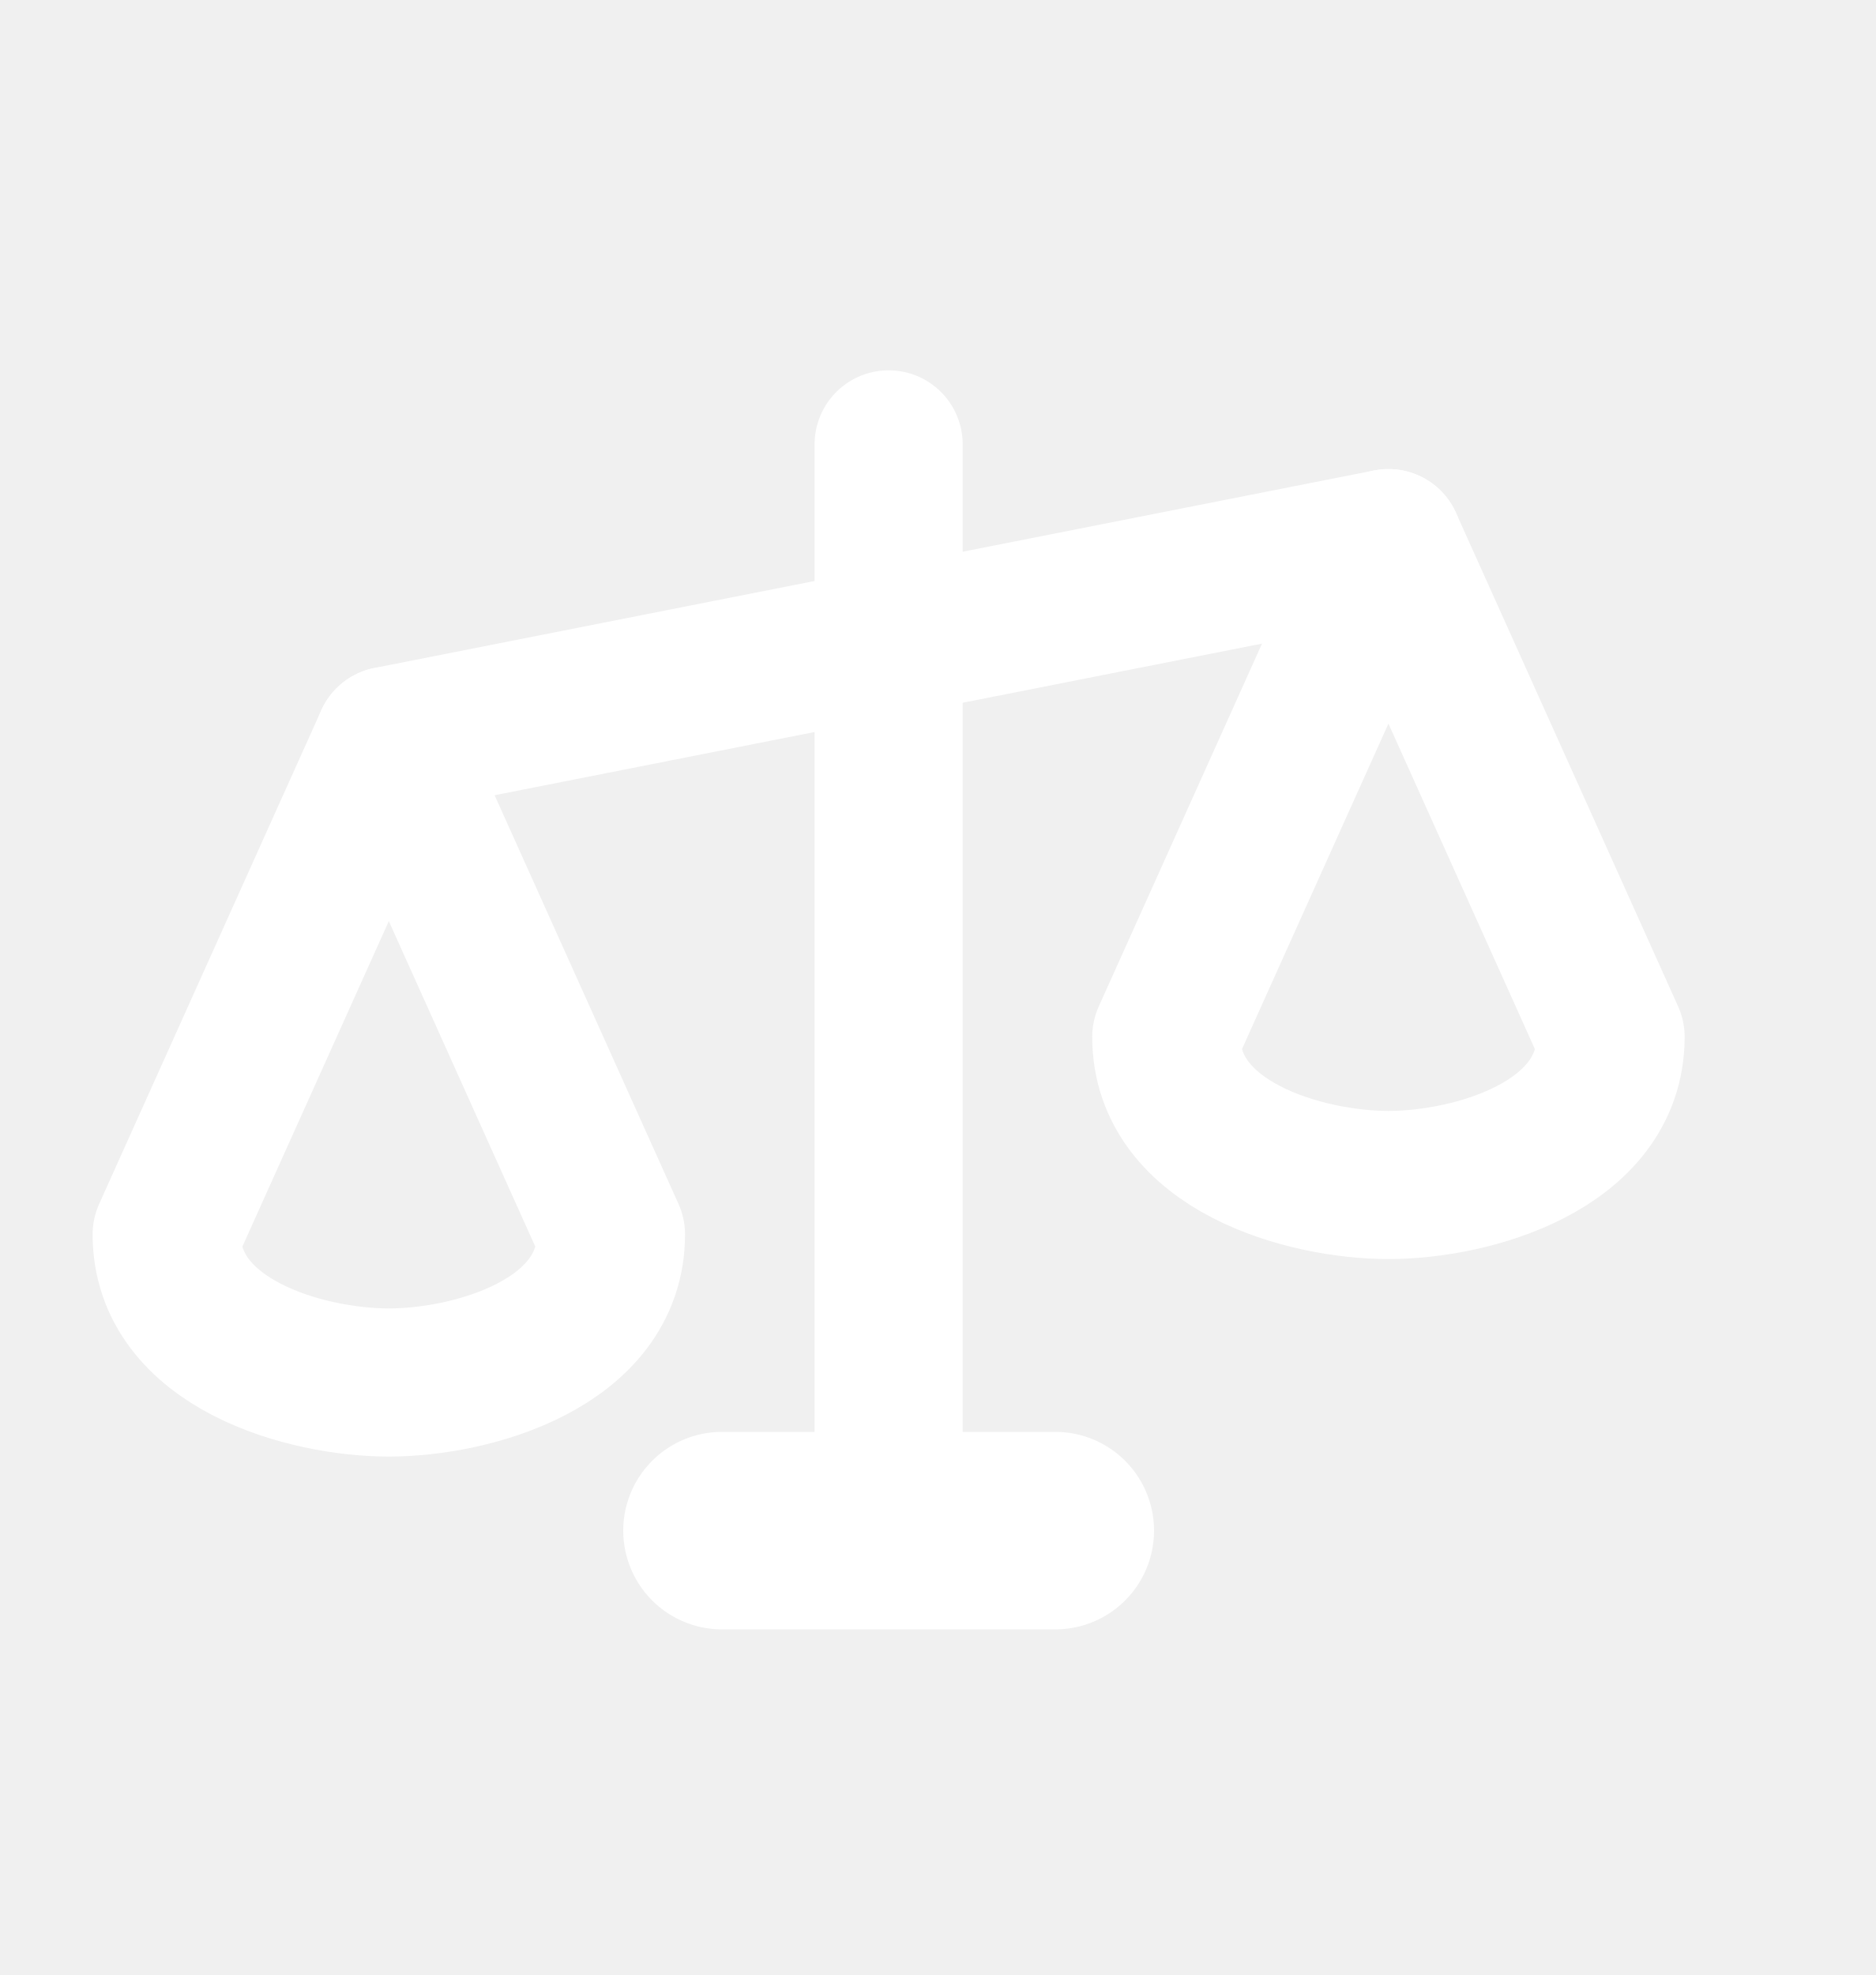
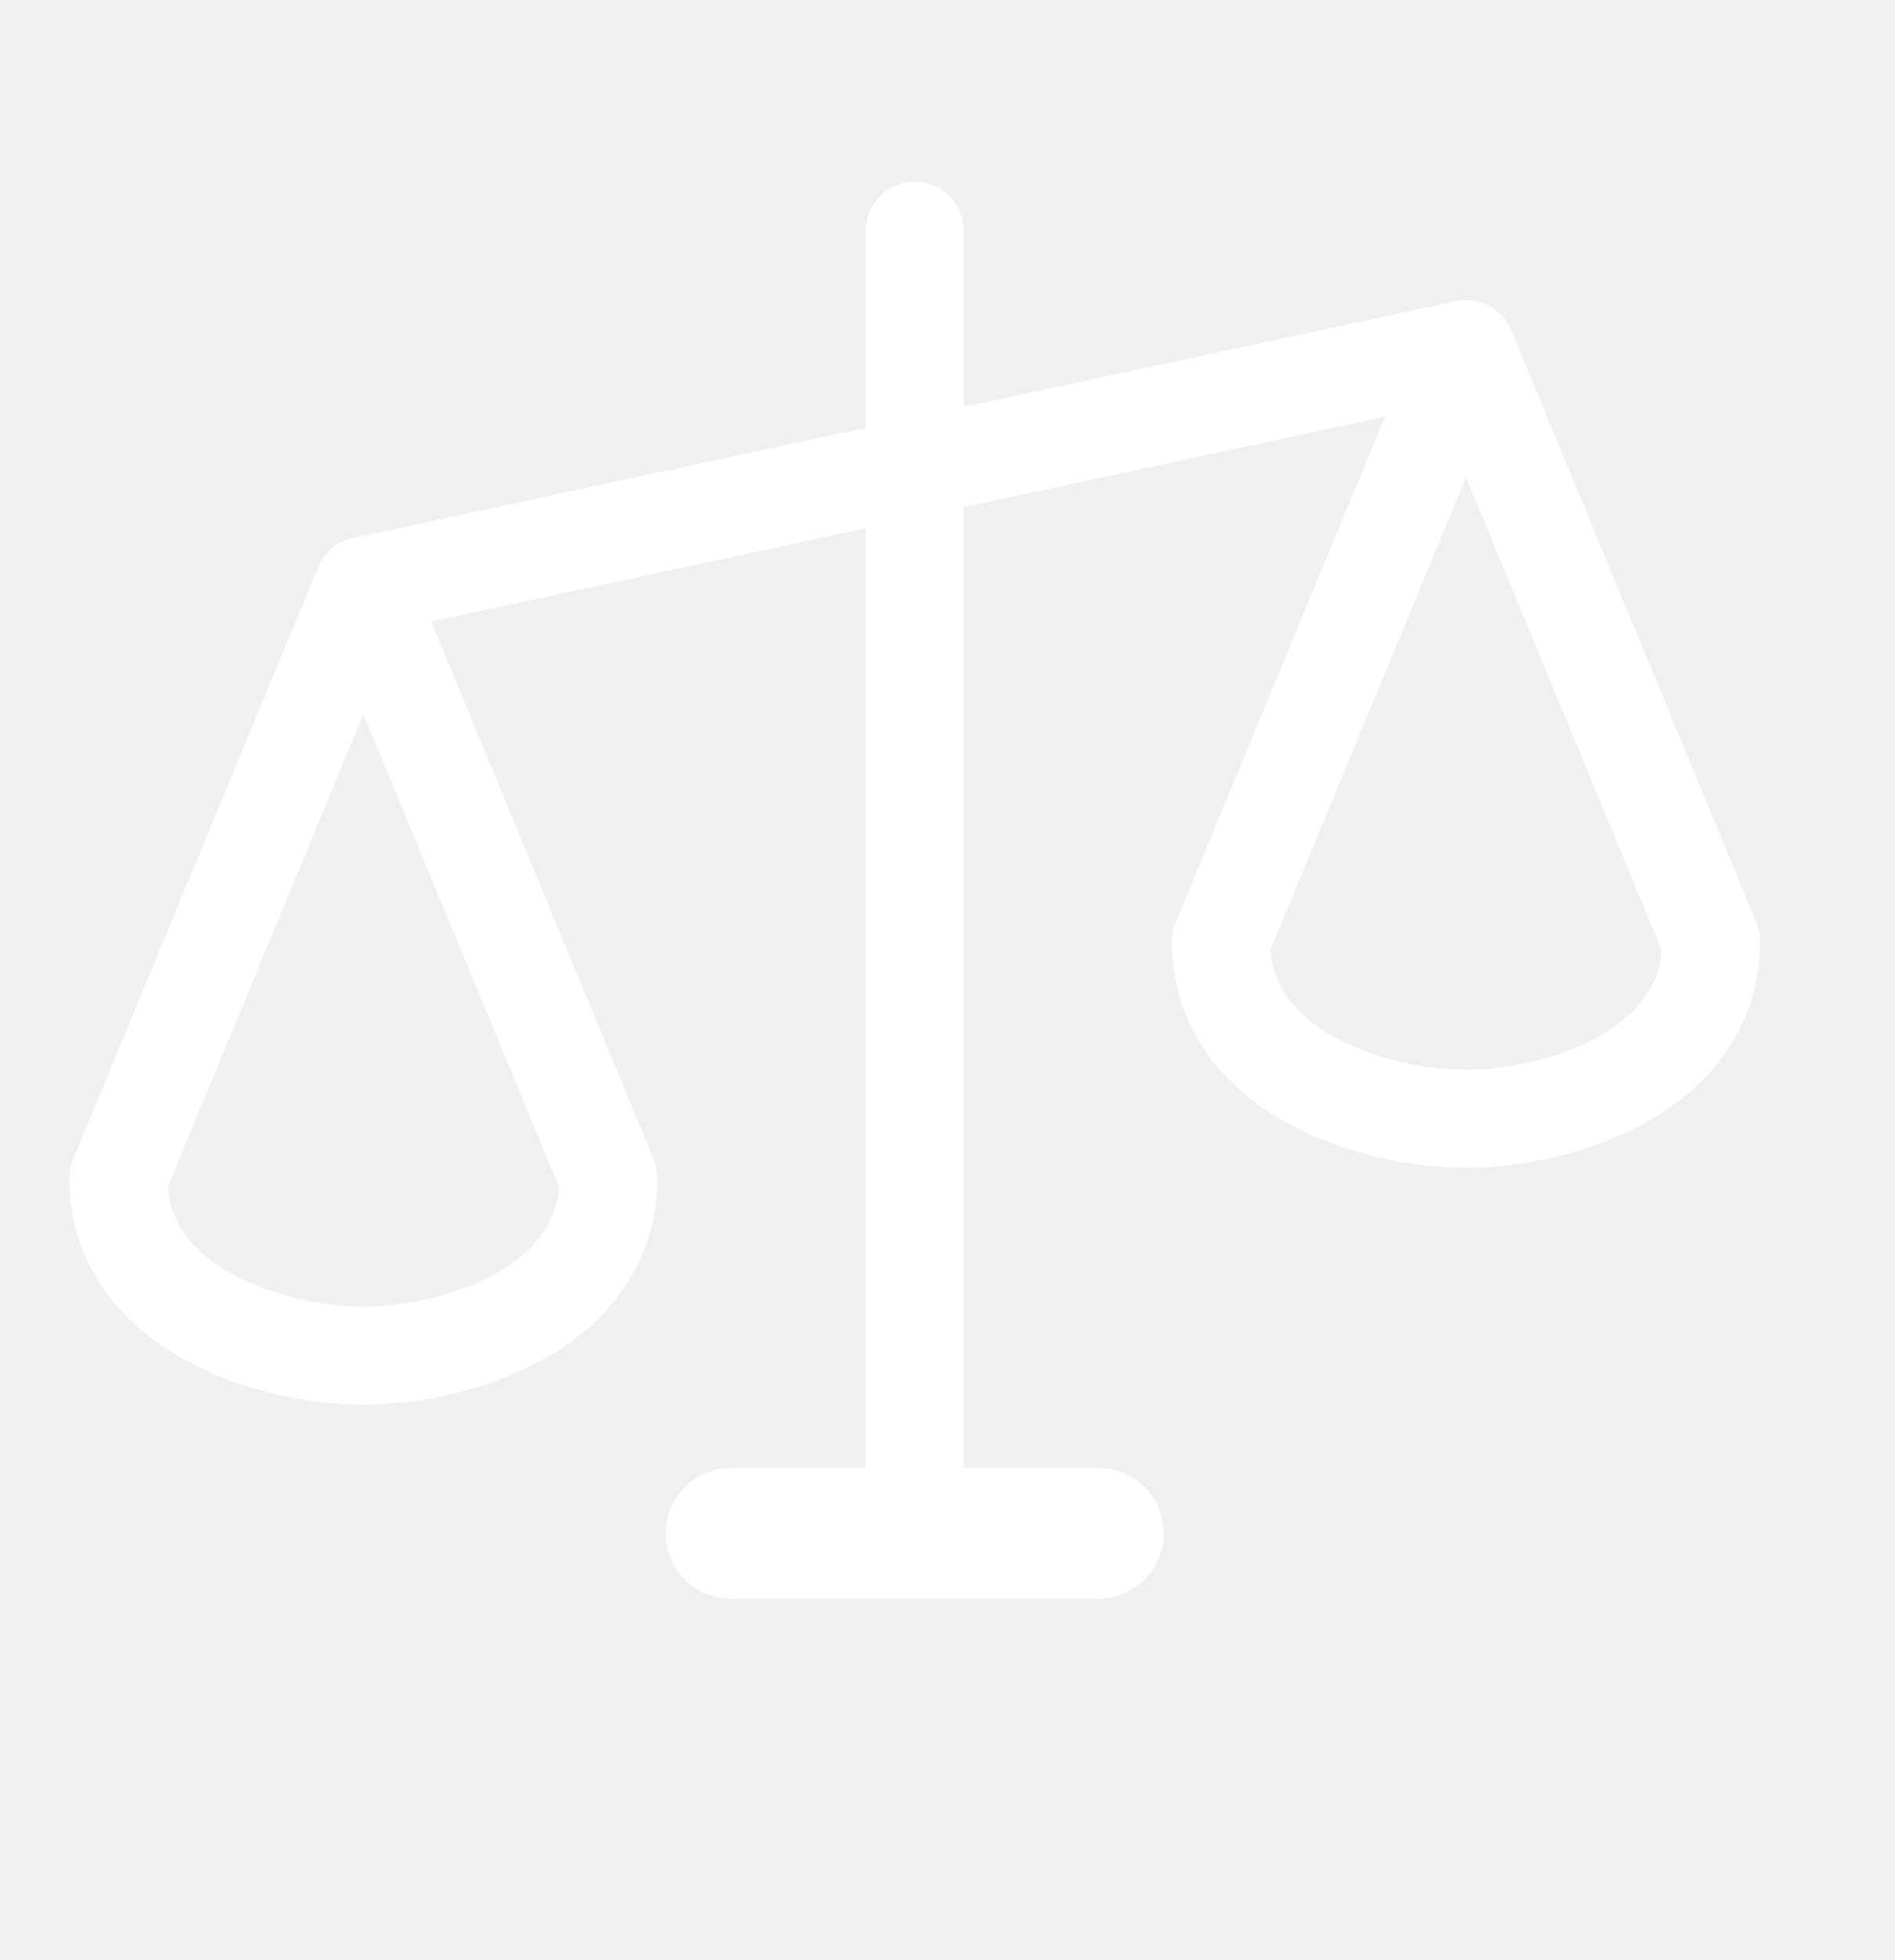
- <svg xmlns="http://www.w3.org/2000/svg" width="19" height="20" viewBox="0 0 19 20" fill="none">
-   <path d="M9 4.5V15.5" stroke="white" stroke-width="1.5" stroke-linecap="round" stroke-linejoin="round" />
-   <path d="M7.312 15.5H10.688" stroke="white" stroke-width="2" stroke-linecap="round" stroke-linejoin="round" />
-   <path d="M3.938 7.5L14.062 5.5" stroke="white" stroke-width="1.5" stroke-linecap="round" stroke-linejoin="round" />
-   <path d="M1.688 12.5C1.688 13.606 3.094 14 3.938 14C4.781 14 6.188 13.606 6.188 12.5L3.938 7.5L1.688 12.5Z" stroke="white" stroke-width="1.5" stroke-linecap="round" stroke-linejoin="round" />
-   <path d="M11.812 10.5C11.812 11.606 13.219 12 14.062 12C14.906 12 16.312 11.606 16.312 10.5L14.062 5.5L11.812 10.5Z" stroke="white" stroke-width="1.5" stroke-linecap="round" stroke-linejoin="round" />
+ <svg xmlns="http://www.w3.org/2000/svg" width="29" height="30" viewBox="0 0 29 30" fill="none">
+   <g clip-path="url(#clip0_4154_4362)">
+     <path d="M14 3.531V23.469" stroke="white" stroke-width="1.5" stroke-linecap="round" stroke-linejoin="round" />
+     <path d="M11.188 23.469H16.812" stroke="white" stroke-width="2" stroke-linecap="round" stroke-linejoin="round" />
+     <path d="M5.562 8.969L22.438 5.344" stroke="white" stroke-width="1.5" stroke-linecap="round" stroke-linejoin="round" />
+     <path d="M1.812 18.031C1.812 20.036 4.156 20.75 5.562 20.75C6.969 20.75 9.312 20.036 9.312 18.031L5.562 8.969L1.812 18.031Z" stroke="white" stroke-width="1.5" stroke-linecap="round" stroke-linejoin="round" />
+     <path d="M18.688 14.406C18.688 16.411 21.031 17.125 22.438 17.125C23.844 17.125 26.188 16.411 26.188 14.406L22.438 5.344L18.688 14.406Z" stroke="white" stroke-width="1.5" stroke-linecap="round" stroke-linejoin="round" />
+   </g>
+   <defs>
+     <clipPath id="clip0_4154_4362">
+       <rect width="29" height="30" fill="white" />
+     </clipPath>
+   </defs>
</svg>
